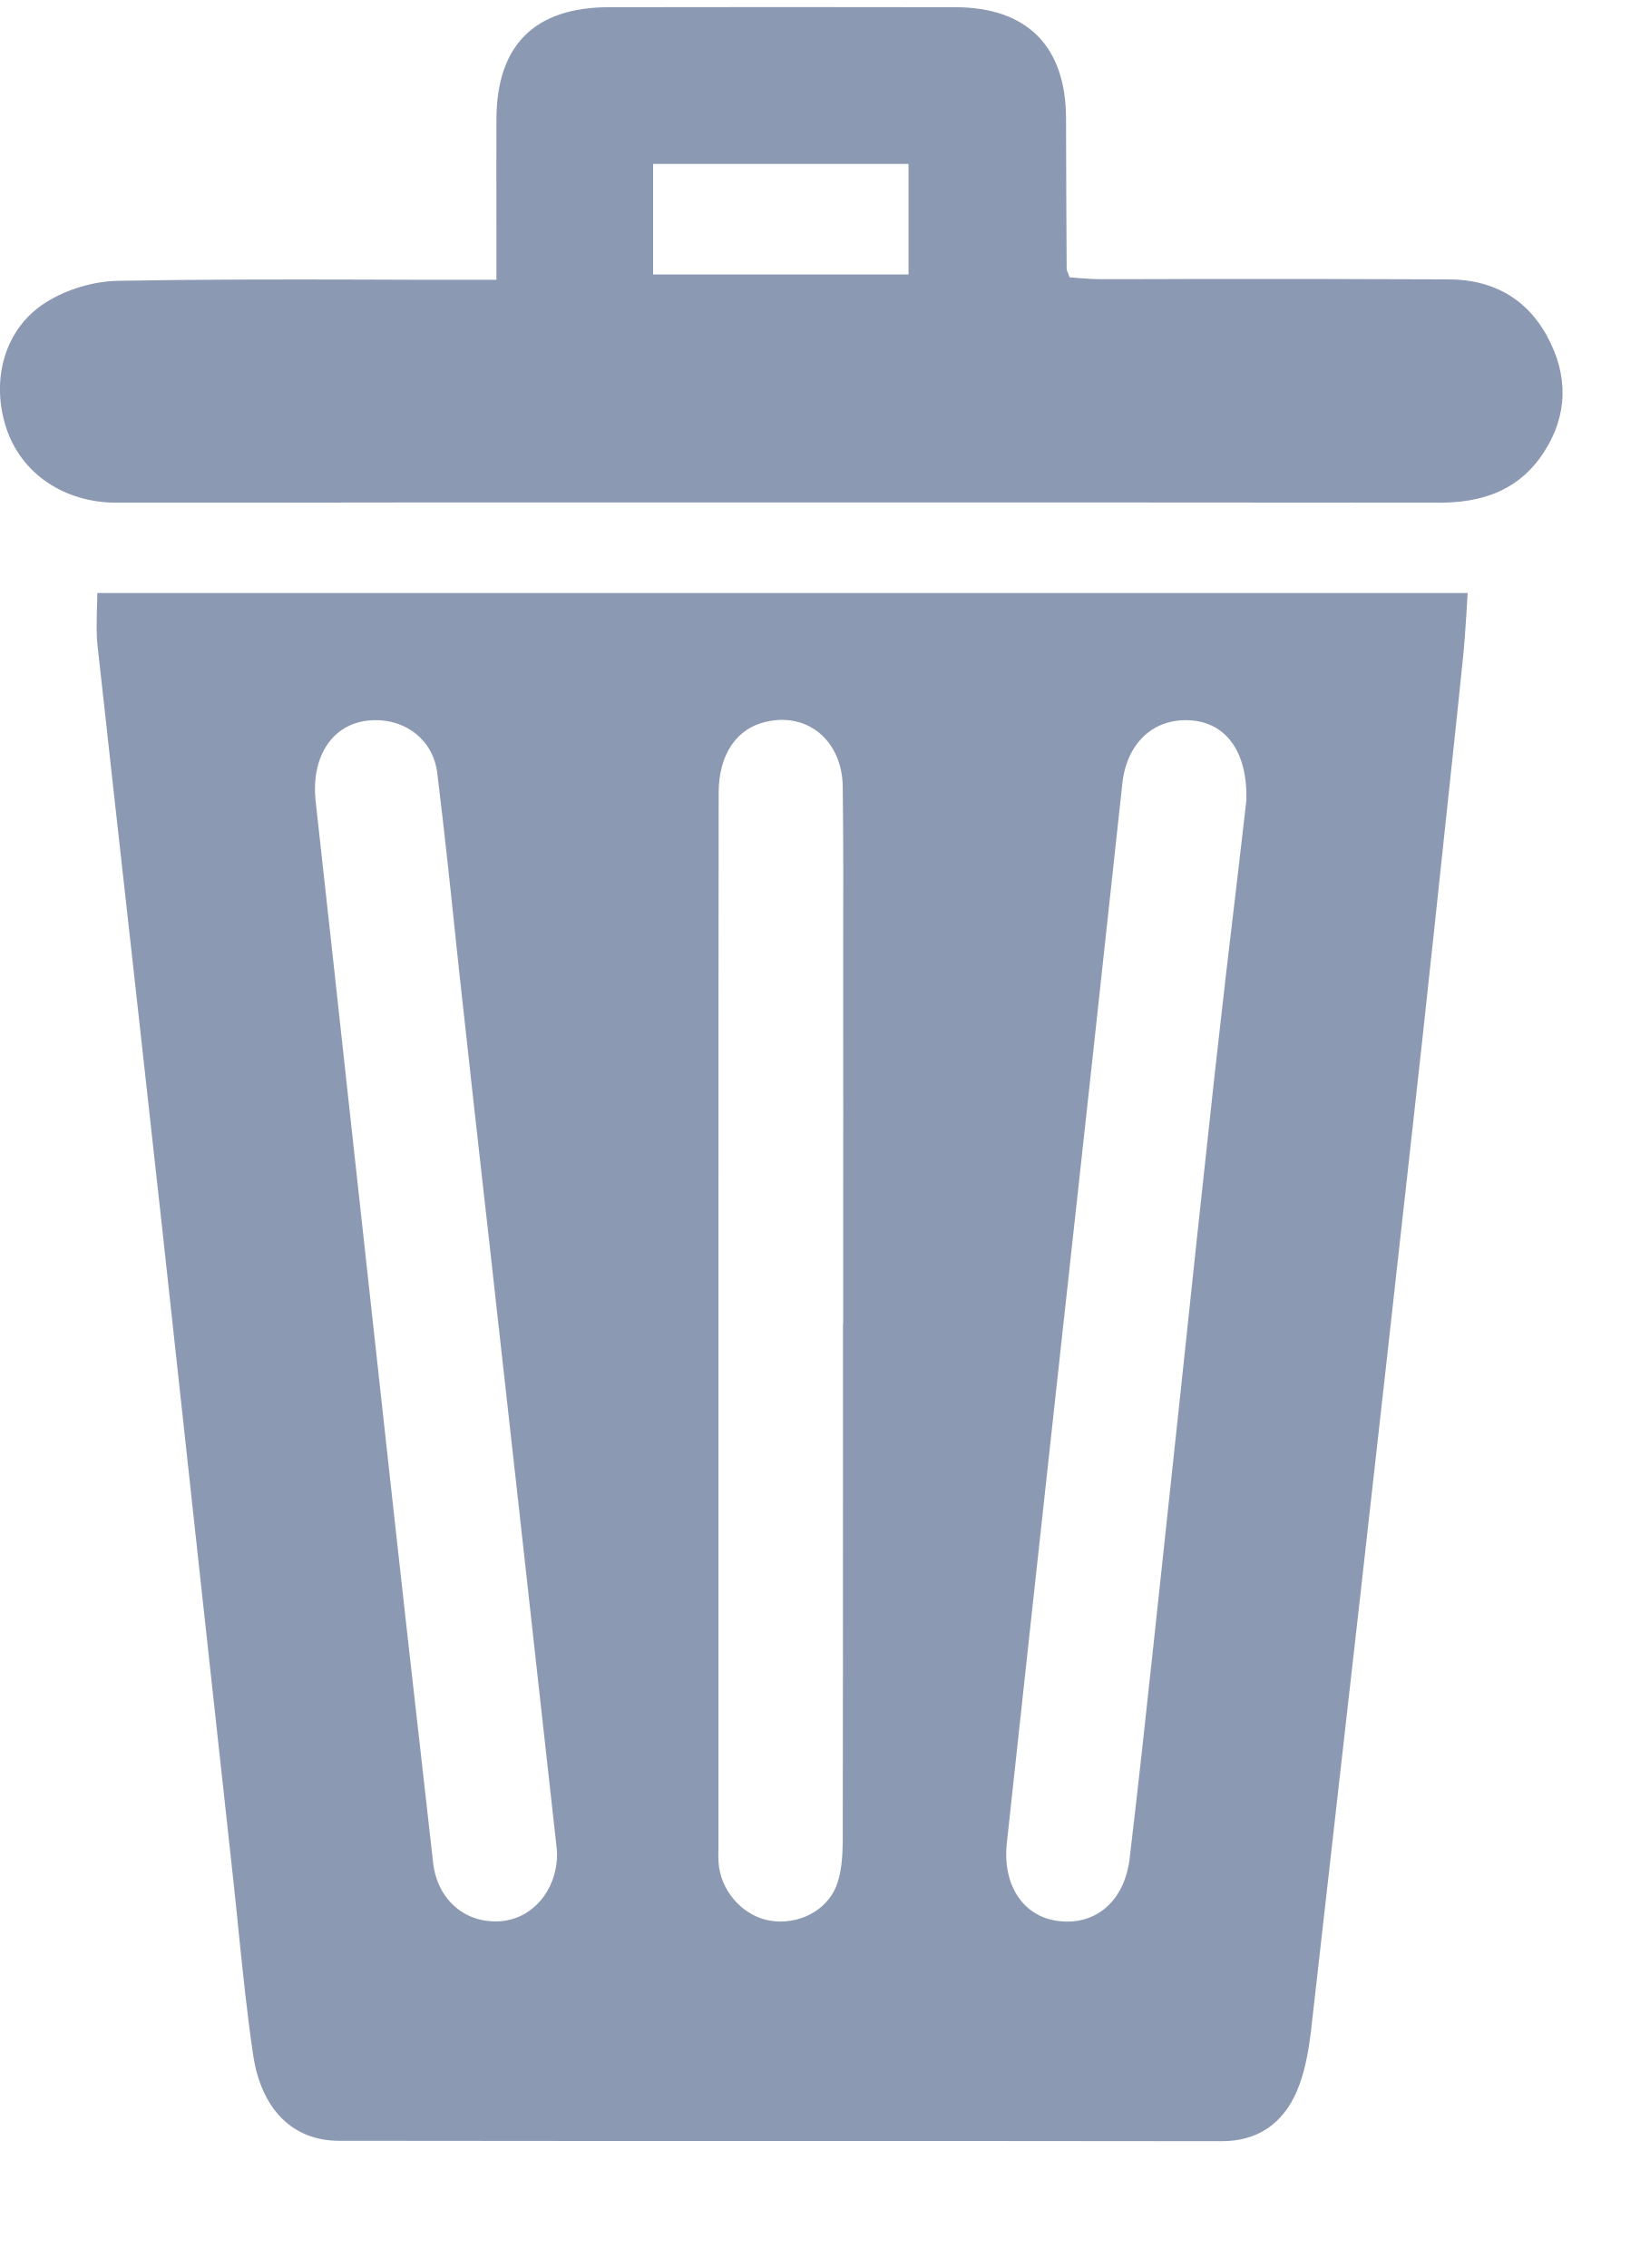
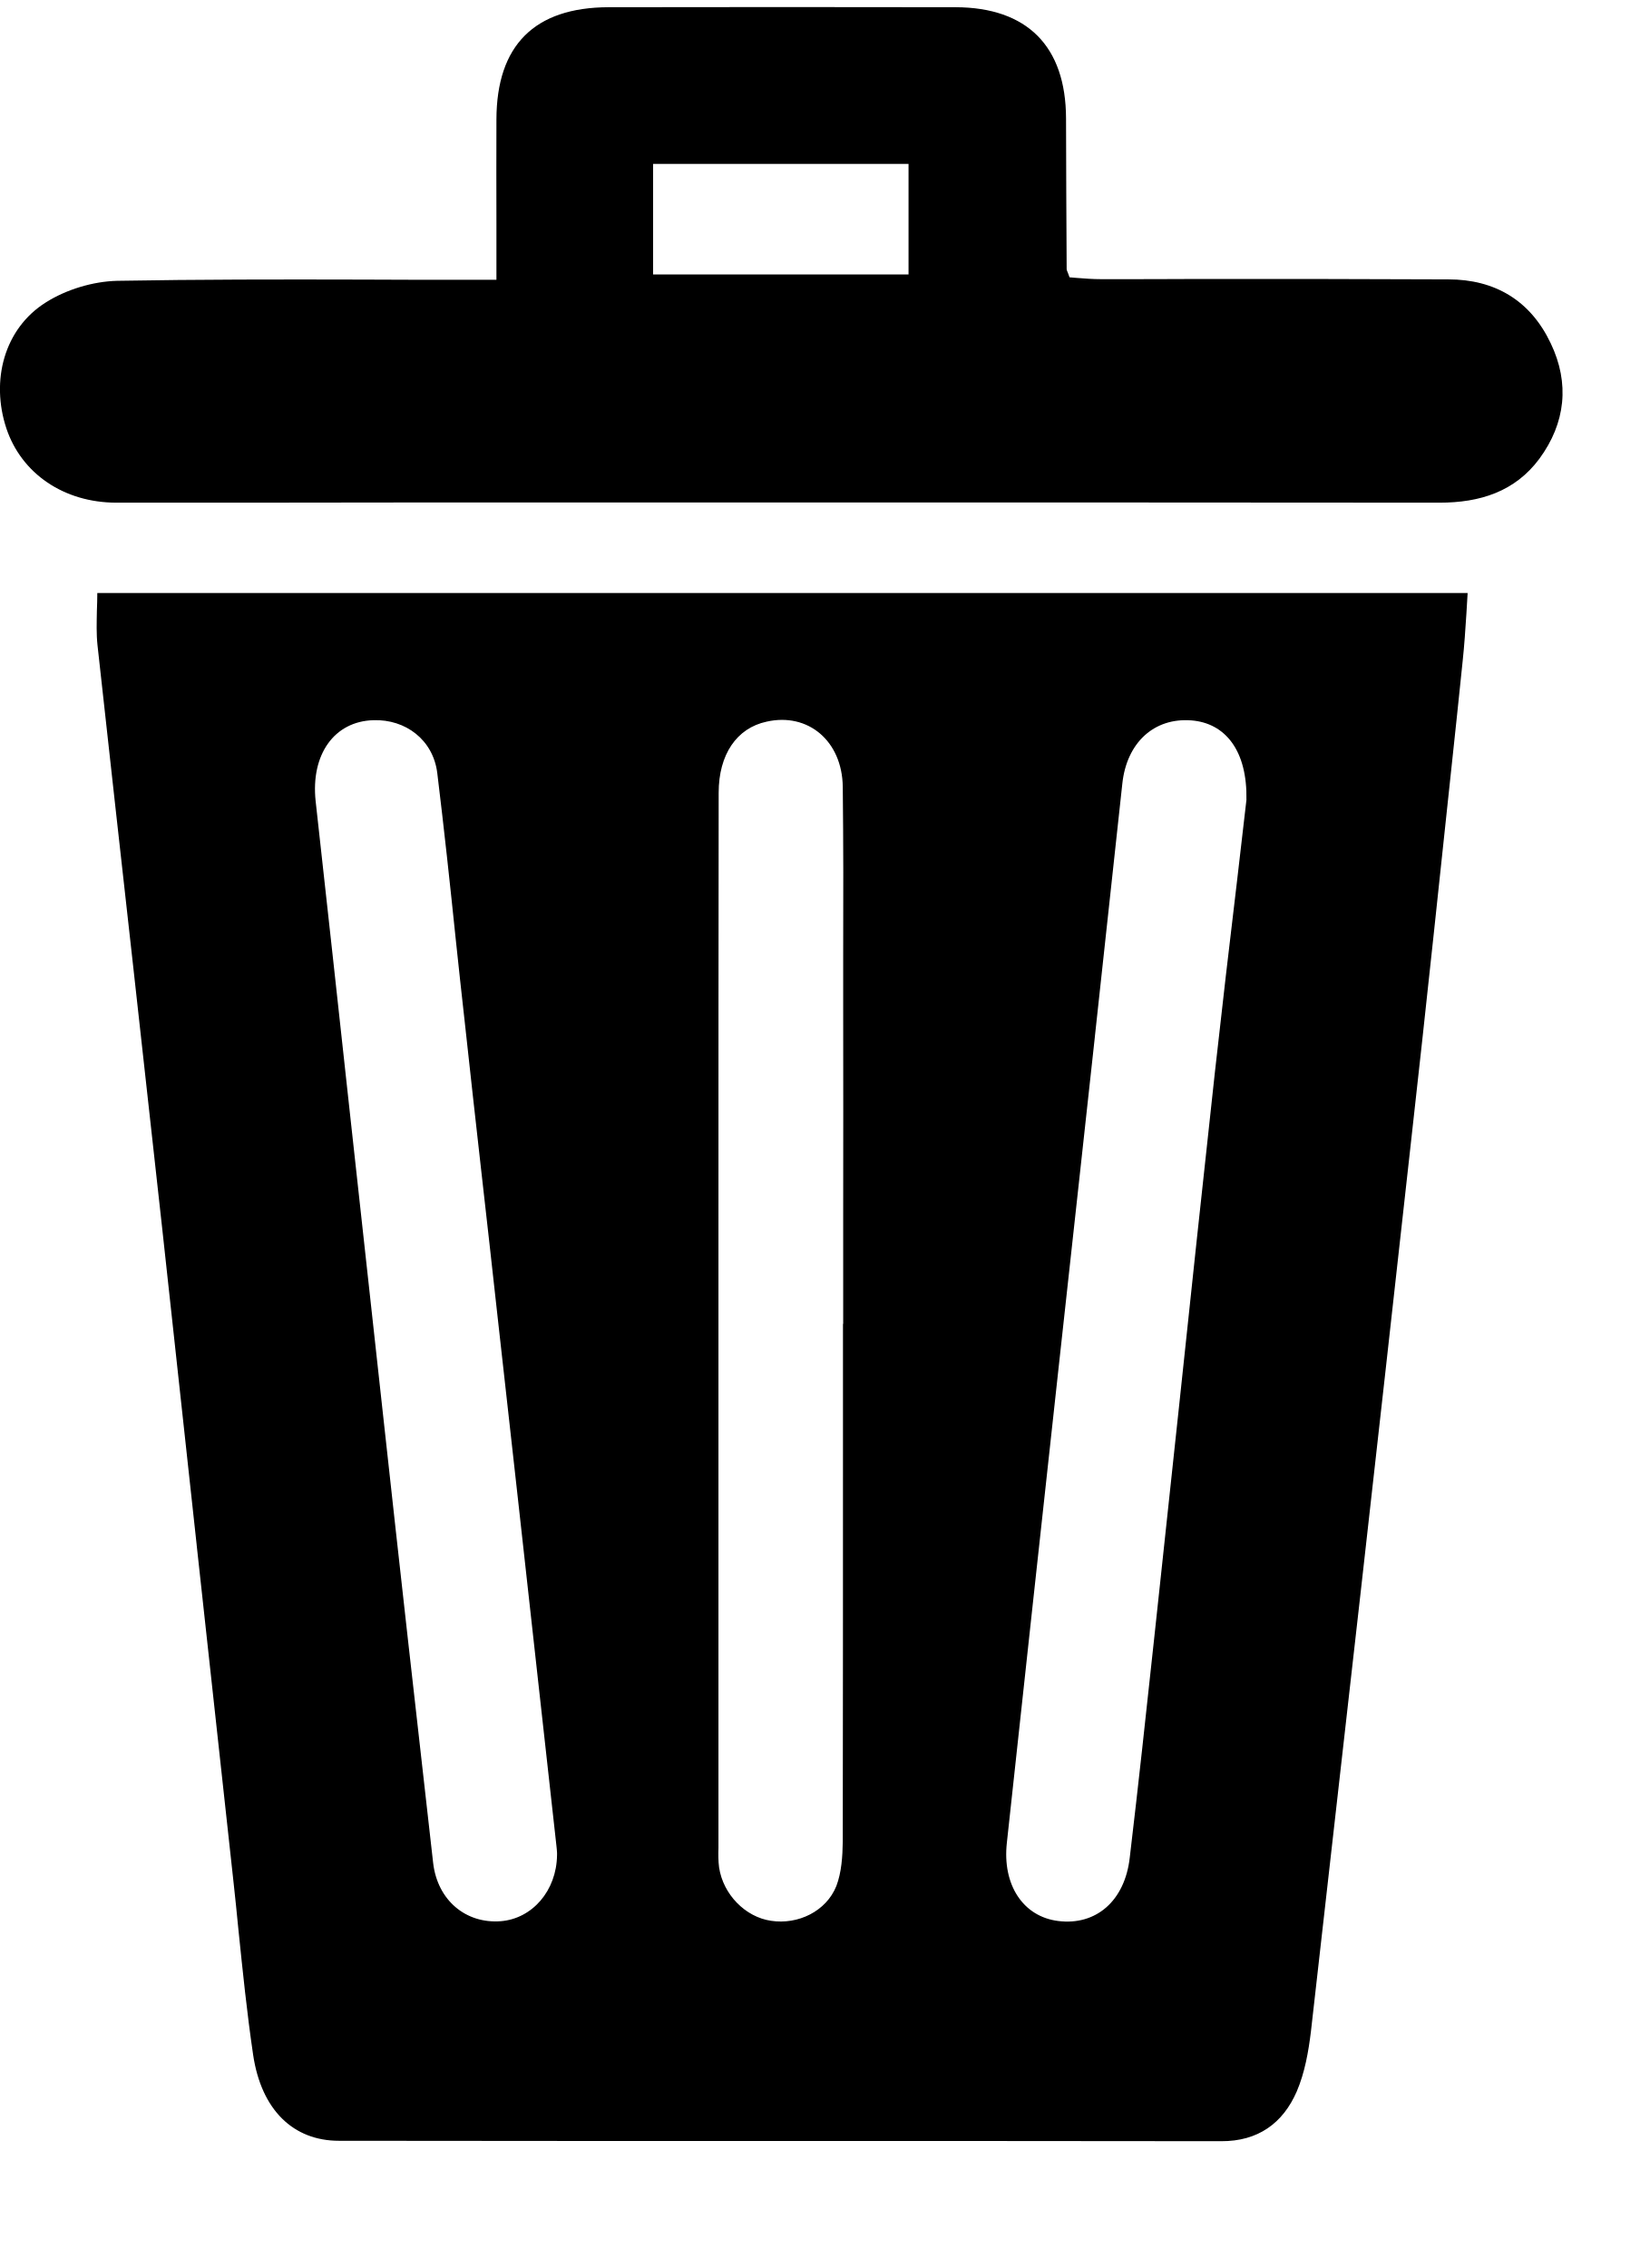
- <svg xmlns="http://www.w3.org/2000/svg" width="8" height="11" viewBox="0 0 8 11" fill="none">
-   <path fill-rule="evenodd" clip-rule="evenodd" d="M7.119 2.876H0.472C0.472 2.905 0.471 2.933 0.47 2.961C0.469 3.019 0.467 3.075 0.473 3.13C0.53 3.646 0.587 4.162 0.645 4.678L0.645 4.678L0.645 4.678C0.692 5.102 0.739 5.526 0.786 5.951C0.842 6.465 0.898 6.979 0.954 7.493L0.954 7.494L0.954 7.494C1.014 8.04 1.073 8.585 1.133 9.131C1.141 9.205 1.149 9.28 1.156 9.354L1.156 9.354L1.156 9.354L1.156 9.354C1.177 9.559 1.198 9.764 1.228 9.967C1.268 10.234 1.423 10.383 1.644 10.383C2.357 10.384 3.07 10.384 3.783 10.384C4.497 10.384 5.21 10.384 5.923 10.385C6.102 10.386 6.223 10.298 6.29 10.144C6.329 10.053 6.347 9.951 6.359 9.852C6.521 8.427 6.682 7.003 6.84 5.577C6.919 4.874 6.993 4.169 7.068 3.465L7.068 3.465L7.095 3.205C7.103 3.13 7.108 3.055 7.113 2.977V2.977C7.115 2.944 7.117 2.91 7.119 2.876ZM2.702 8.986L2.702 8.997C2.7 9.171 2.581 9.306 2.429 9.318C2.26 9.331 2.122 9.217 2.101 9.035C2.019 8.314 1.938 7.593 1.859 6.871C1.804 6.374 1.75 5.876 1.695 5.378L1.695 5.378L1.695 5.378C1.641 4.88 1.586 4.383 1.531 3.885C1.507 3.66 1.621 3.498 1.812 3.493C1.967 3.488 2.101 3.588 2.121 3.749C2.154 4.019 2.183 4.288 2.211 4.559C2.225 4.69 2.239 4.822 2.254 4.954C2.28 5.194 2.307 5.435 2.334 5.675L2.334 5.675L2.334 5.675C2.361 5.914 2.388 6.152 2.414 6.39C2.48 6.977 2.545 7.564 2.61 8.151L2.699 8.952C2.701 8.964 2.701 8.977 2.702 8.986L2.702 8.986V8.986ZM6.046 3.88C6.051 3.641 5.944 3.507 5.779 3.494C5.597 3.48 5.465 3.603 5.444 3.801C5.4 4.21 5.355 4.618 5.311 5.026L5.311 5.027L5.24 5.676L5.134 6.642L5.134 6.642C5.05 7.407 4.967 8.172 4.884 8.937C4.861 9.142 4.963 9.296 5.133 9.317C5.315 9.34 5.456 9.221 5.48 9.01C5.522 8.657 5.56 8.304 5.598 7.951L5.598 7.951L5.63 7.653C5.66 7.373 5.69 7.093 5.72 6.813L5.72 6.813C5.777 6.276 5.834 5.738 5.893 5.201C5.928 4.885 5.965 4.568 6.001 4.268L6.001 4.268C6.016 4.135 6.031 4.006 6.046 3.88ZM4.09 6.421H4.089C4.089 6.63 4.089 6.84 4.089 7.049C4.089 7.677 4.089 8.304 4.088 8.932C4.087 9.004 4.082 9.081 4.057 9.147C4.008 9.27 3.871 9.336 3.74 9.316C3.616 9.298 3.508 9.189 3.488 9.057C3.484 9.026 3.484 8.994 3.485 8.962C3.485 8.952 3.485 8.942 3.485 8.932V5.995C3.485 5.278 3.485 4.562 3.486 3.845C3.486 3.66 3.573 3.531 3.719 3.5C3.919 3.455 4.085 3.593 4.088 3.816C4.091 4.091 4.091 4.366 4.09 4.642C4.09 4.72 4.09 4.799 4.09 4.877C4.091 5.221 4.09 5.564 4.09 5.907C4.09 6.078 4.09 6.25 4.09 6.421Z" fill="#8C99B2" />
-   <path fill-rule="evenodd" clip-rule="evenodd" d="M2.408 1.085C2.408 1.174 2.408 1.264 2.408 1.357H2.238C2.076 1.357 1.915 1.357 1.754 1.356C1.358 1.355 0.963 1.355 0.568 1.362C0.451 1.365 0.321 1.404 0.222 1.467C0.02 1.594 -0.046 1.846 0.031 2.078C0.104 2.296 0.309 2.438 0.565 2.438C1.059 2.438 1.554 2.438 2.048 2.437C2.377 2.437 2.706 2.437 3.035 2.437C3.364 2.437 3.693 2.437 4.022 2.437C5.009 2.437 5.996 2.437 6.983 2.438C7.178 2.438 7.348 2.385 7.467 2.225C7.594 2.052 7.615 1.859 7.522 1.665C7.424 1.458 7.252 1.355 7.025 1.355C6.625 1.353 6.226 1.353 5.827 1.353C5.665 1.354 5.503 1.354 5.342 1.354C5.301 1.354 5.261 1.351 5.224 1.348C5.212 1.347 5.2 1.346 5.188 1.345C5.185 1.337 5.183 1.331 5.181 1.326C5.177 1.316 5.174 1.31 5.174 1.305C5.172 1.061 5.172 0.817 5.171 0.574C5.17 0.225 4.983 0.036 4.635 0.035C4.074 0.034 3.513 0.034 2.952 0.035C2.592 0.036 2.409 0.22 2.408 0.579C2.407 0.746 2.408 0.913 2.408 1.085ZM4.407 1.331H3.168V0.795H4.407V1.331Z" fill="#8C99B2" />
+ <svg xmlns="http://www.w3.org/2000/svg" width="8" height="11" viewBox="0 0 8 11">
+   <path fill-rule="evenodd" clip-rule="evenodd" d="M7.119 2.876H0.472C0.472 2.905 0.471 2.933 0.47 2.961C0.469 3.019 0.467 3.075 0.473 3.13C0.53 3.646 0.587 4.162 0.645 4.678L0.645 4.678L0.645 4.678C0.692 5.102 0.739 5.526 0.786 5.951C0.842 6.465 0.898 6.979 0.954 7.493L0.954 7.494L0.954 7.494C1.014 8.04 1.073 8.585 1.133 9.131C1.141 9.205 1.149 9.28 1.156 9.354L1.156 9.354L1.156 9.354L1.156 9.354C1.177 9.559 1.198 9.764 1.228 9.967C1.268 10.234 1.423 10.383 1.644 10.383C2.357 10.384 3.07 10.384 3.783 10.384C4.497 10.384 5.21 10.384 5.923 10.385C6.102 10.386 6.223 10.298 6.29 10.144C6.329 10.053 6.347 9.951 6.359 9.852C6.521 8.427 6.682 7.003 6.84 5.577C6.919 4.874 6.993 4.169 7.068 3.465L7.068 3.465L7.095 3.205C7.103 3.13 7.108 3.055 7.113 2.977V2.977C7.115 2.944 7.117 2.91 7.119 2.876ZM2.702 8.986L2.702 8.997C2.7 9.171 2.581 9.306 2.429 9.318C2.26 9.331 2.122 9.217 2.101 9.035C2.019 8.314 1.938 7.593 1.859 6.871C1.804 6.374 1.75 5.876 1.695 5.378L1.695 5.378L1.695 5.378C1.641 4.88 1.586 4.383 1.531 3.885C1.507 3.66 1.621 3.498 1.812 3.493C1.967 3.488 2.101 3.588 2.121 3.749C2.154 4.019 2.183 4.288 2.211 4.559C2.225 4.69 2.239 4.822 2.254 4.954C2.28 5.194 2.307 5.435 2.334 5.675L2.334 5.675L2.334 5.675C2.361 5.914 2.388 6.152 2.414 6.39C2.48 6.977 2.545 7.564 2.61 8.151L2.699 8.952C2.701 8.964 2.701 8.977 2.702 8.986L2.702 8.986V8.986ZM6.046 3.88C6.051 3.641 5.944 3.507 5.779 3.494C5.597 3.48 5.465 3.603 5.444 3.801C5.4 4.21 5.355 4.618 5.311 5.026L5.311 5.027L5.24 5.676L5.134 6.642L5.134 6.642C5.05 7.407 4.967 8.172 4.884 8.937C4.861 9.142 4.963 9.296 5.133 9.317C5.315 9.34 5.456 9.221 5.48 9.01C5.522 8.657 5.56 8.304 5.598 7.951L5.598 7.951L5.63 7.653C5.66 7.373 5.69 7.093 5.72 6.813L5.72 6.813C5.777 6.276 5.834 5.738 5.893 5.201C5.928 4.885 5.965 4.568 6.001 4.268L6.001 4.268C6.016 4.135 6.031 4.006 6.046 3.88ZM4.09 6.421H4.089C4.089 6.63 4.089 6.84 4.089 7.049C4.089 7.677 4.089 8.304 4.088 8.932C4.087 9.004 4.082 9.081 4.057 9.147C4.008 9.27 3.871 9.336 3.74 9.316C3.616 9.298 3.508 9.189 3.488 9.057C3.484 9.026 3.484 8.994 3.485 8.962C3.485 8.952 3.485 8.942 3.485 8.932V5.995C3.485 5.278 3.485 4.562 3.486 3.845C3.486 3.66 3.573 3.531 3.719 3.5C3.919 3.455 4.085 3.593 4.088 3.816C4.091 4.091 4.091 4.366 4.09 4.642C4.09 4.72 4.09 4.799 4.09 4.877C4.091 5.221 4.09 5.564 4.09 5.907C4.09 6.078 4.09 6.25 4.09 6.421Z" />
+   <path fill-rule="evenodd" clip-rule="evenodd" d="M2.408 1.085C2.408 1.174 2.408 1.264 2.408 1.357H2.238C2.076 1.357 1.915 1.357 1.754 1.356C1.358 1.355 0.963 1.355 0.568 1.362C0.451 1.365 0.321 1.404 0.222 1.467C0.02 1.594 -0.046 1.846 0.031 2.078C0.104 2.296 0.309 2.438 0.565 2.438C1.059 2.438 1.554 2.438 2.048 2.437C2.377 2.437 2.706 2.437 3.035 2.437C3.364 2.437 3.693 2.437 4.022 2.437C5.009 2.437 5.996 2.437 6.983 2.438C7.178 2.438 7.348 2.385 7.467 2.225C7.594 2.052 7.615 1.859 7.522 1.665C7.424 1.458 7.252 1.355 7.025 1.355C6.625 1.353 6.226 1.353 5.827 1.353C5.665 1.354 5.503 1.354 5.342 1.354C5.301 1.354 5.261 1.351 5.224 1.348C5.212 1.347 5.2 1.346 5.188 1.345C5.185 1.337 5.183 1.331 5.181 1.326C5.177 1.316 5.174 1.31 5.174 1.305C5.172 1.061 5.172 0.817 5.171 0.574C5.17 0.225 4.983 0.036 4.635 0.035C4.074 0.034 3.513 0.034 2.952 0.035C2.592 0.036 2.409 0.22 2.408 0.579C2.407 0.746 2.408 0.913 2.408 1.085ZM4.407 1.331H3.168V0.795H4.407V1.331Z" />
</svg>
